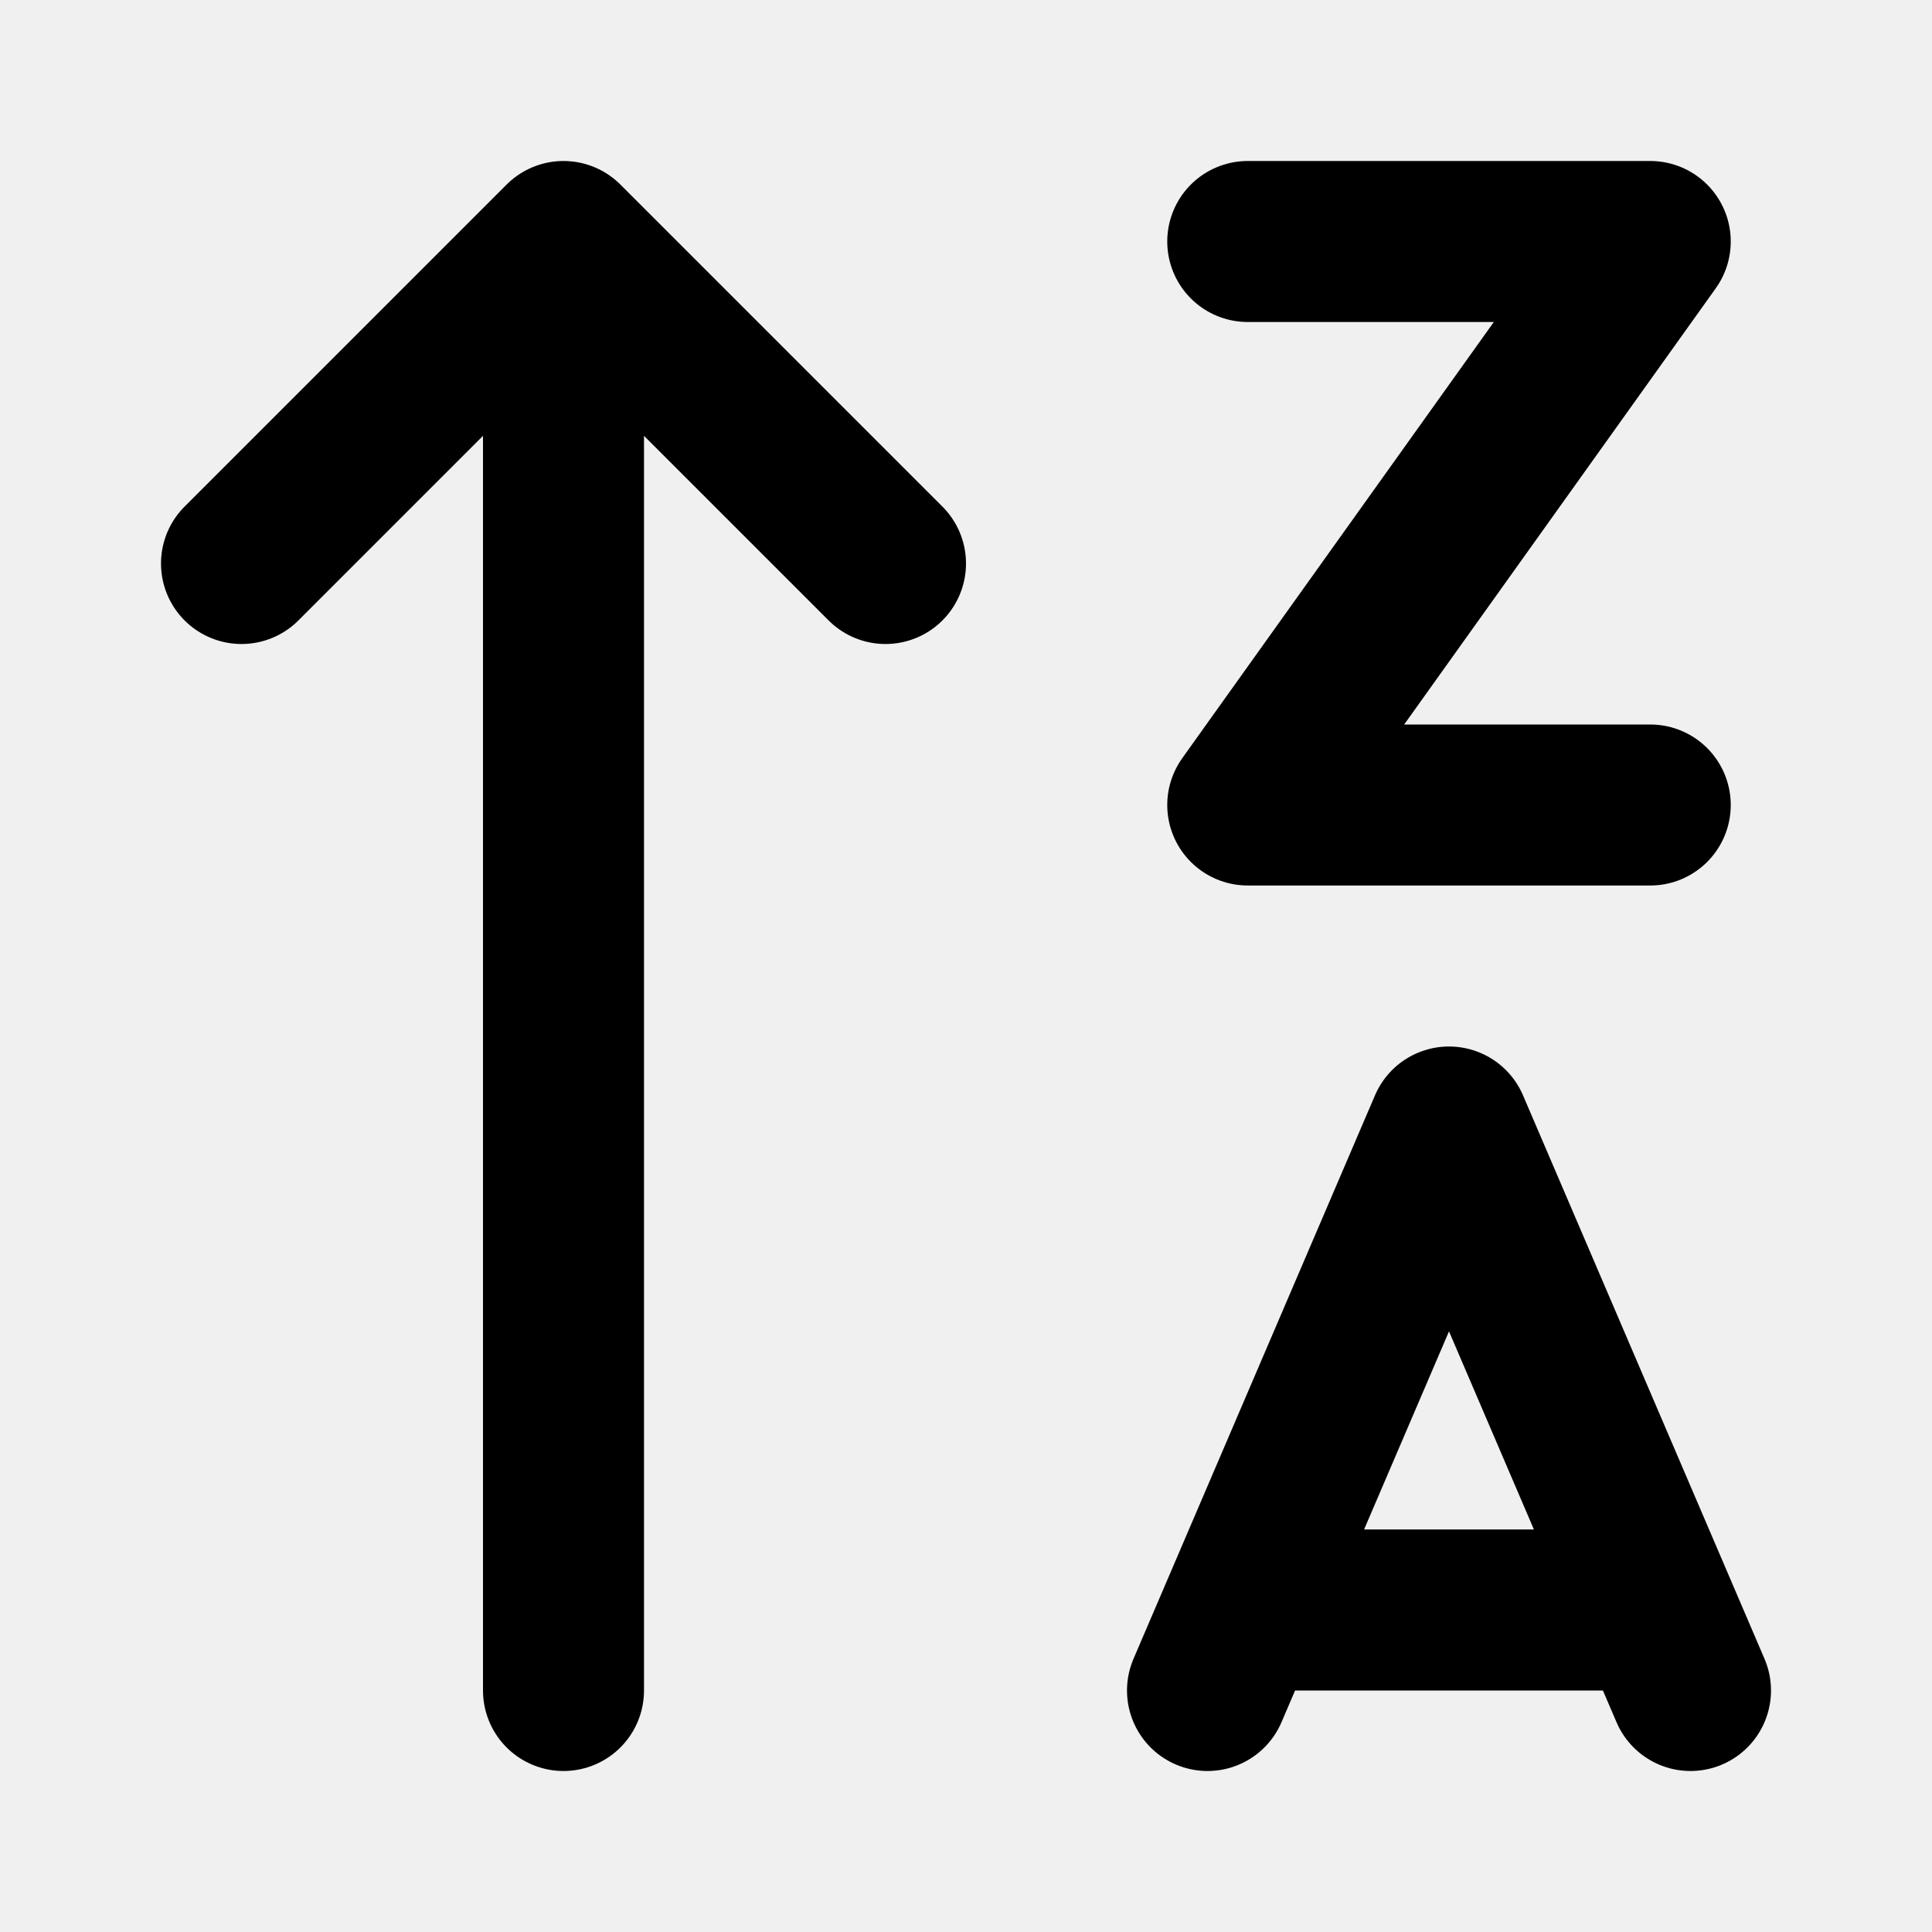
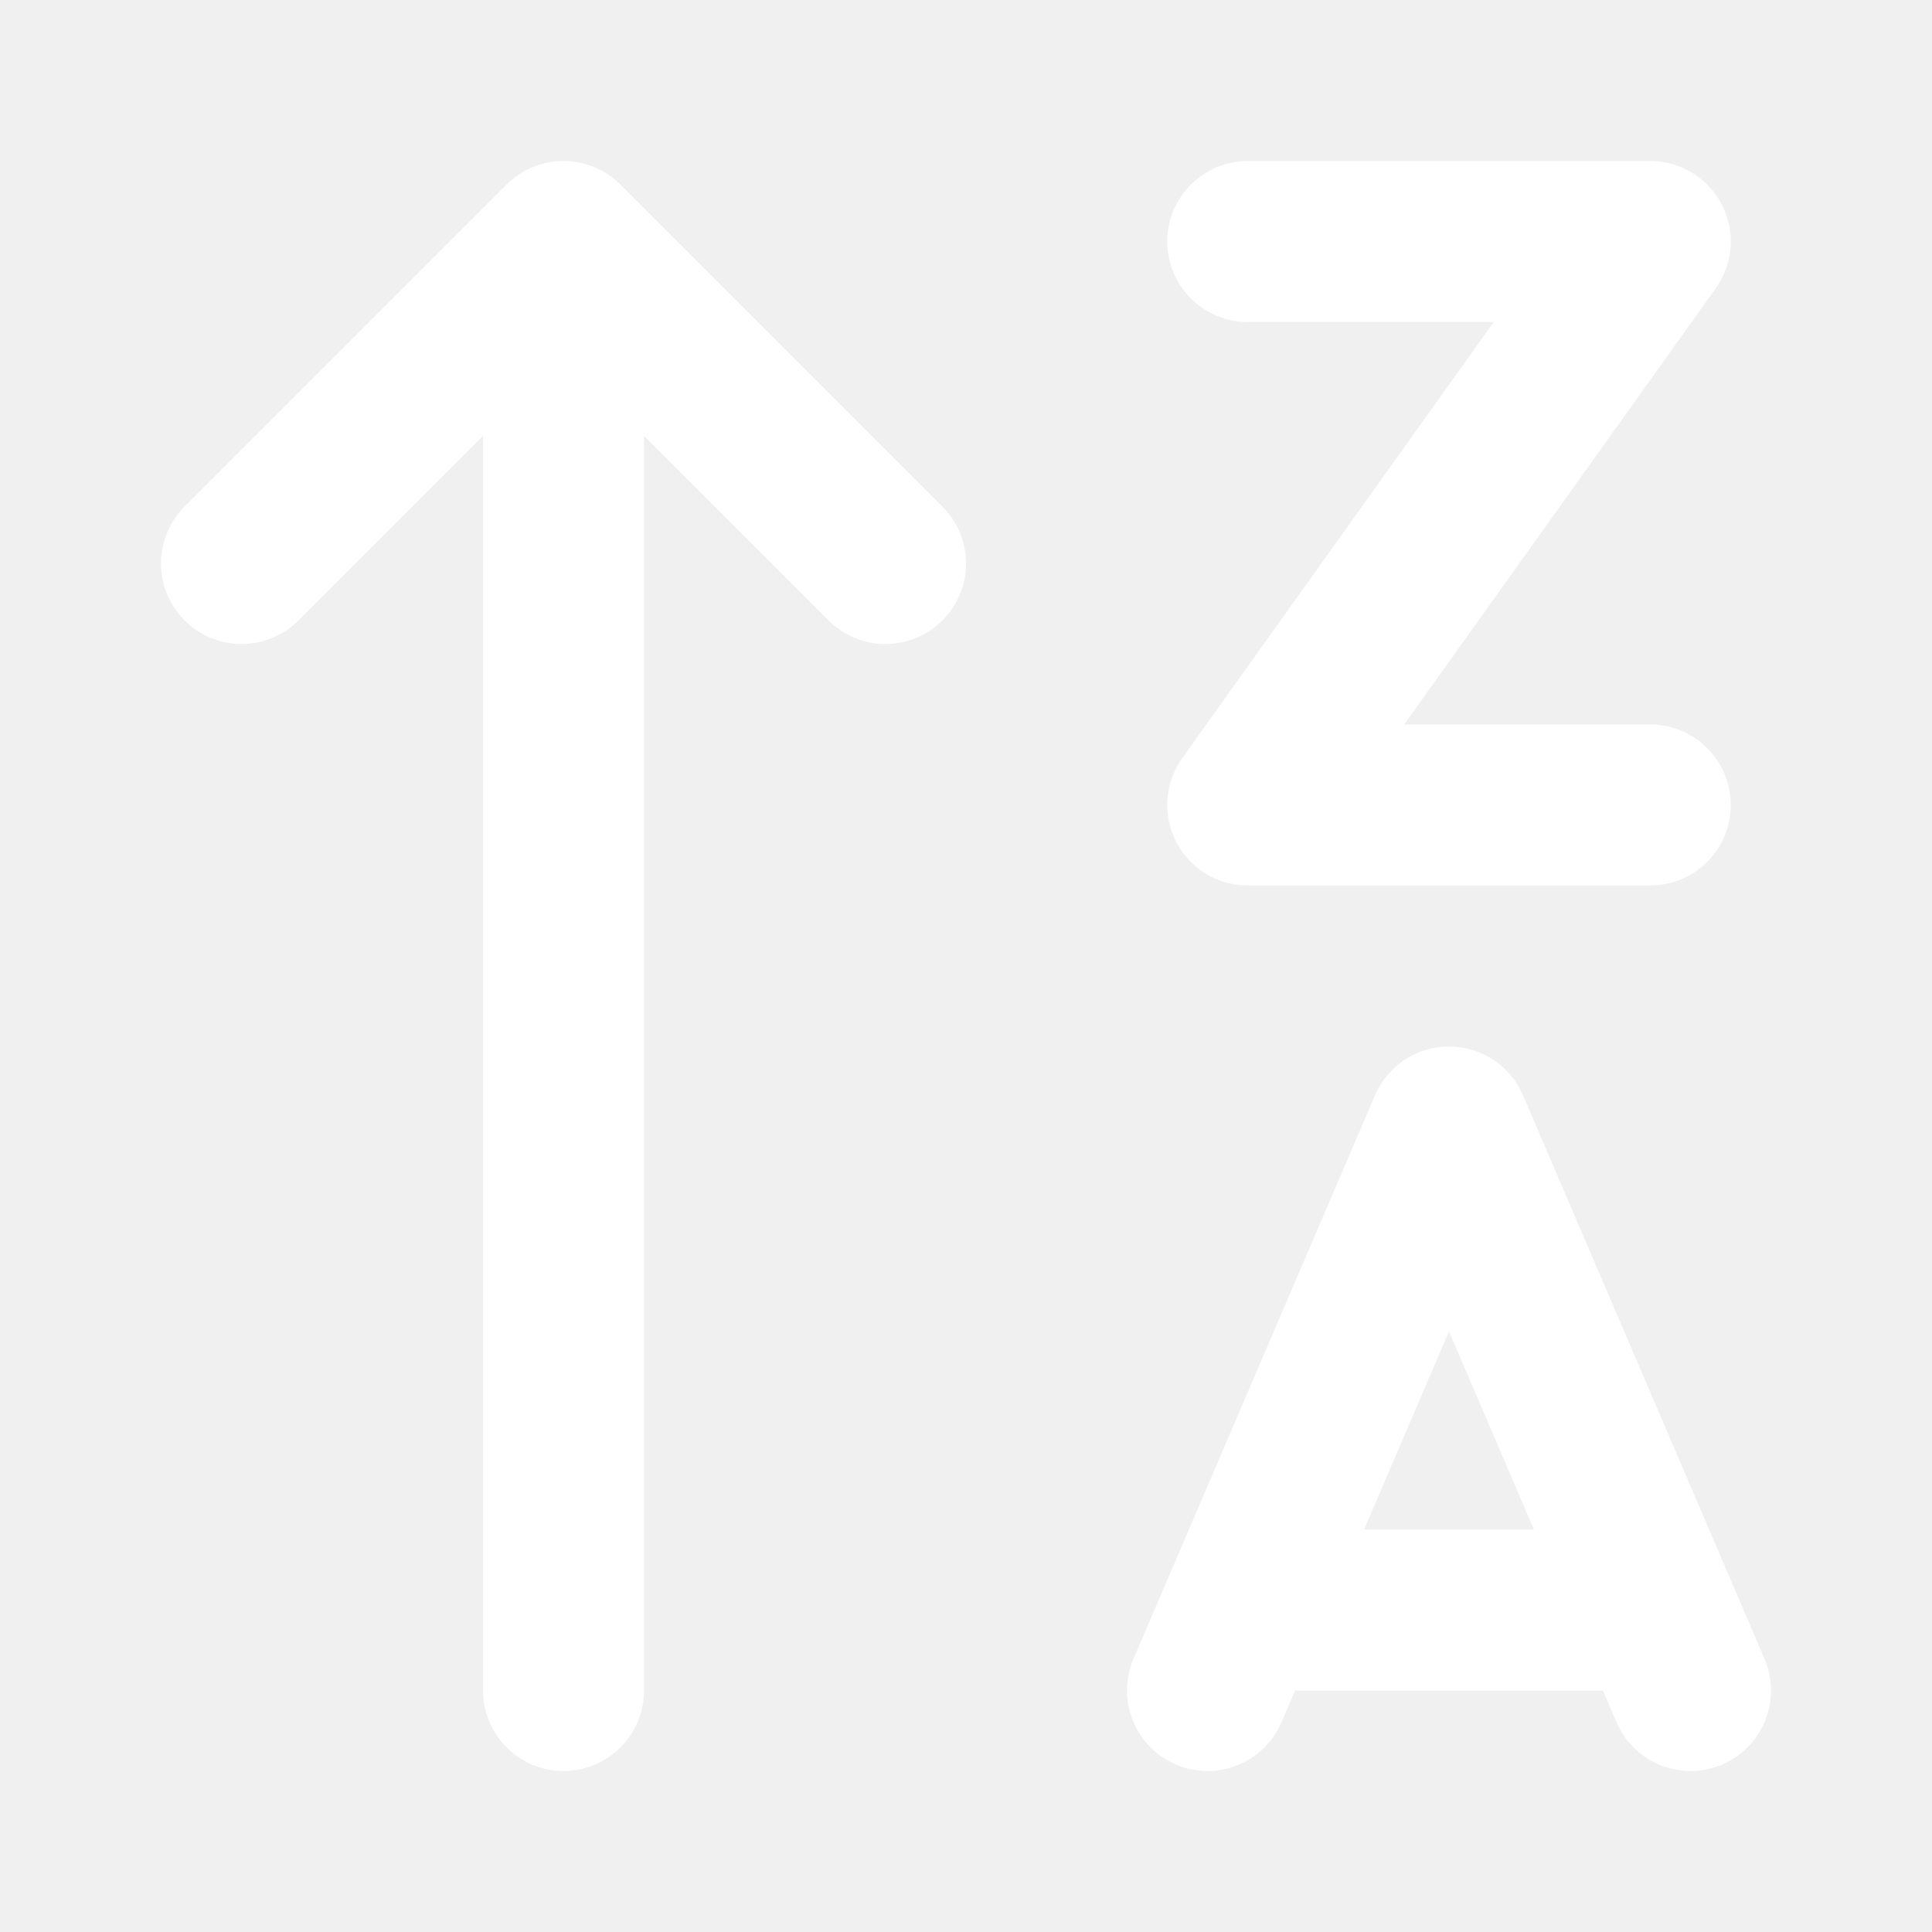
- <svg xmlns="http://www.w3.org/2000/svg" width="800px" height="800px" viewBox="0 0 24 24" fill="none">
-   <path d="M7 3V21M7 3L11 7M7 3L3 7M15.5 3H20.5L15.5 10H20.5M16 20H20M15 21L18 14L21 21" stroke="#000000" stroke-width="2" stroke-linecap="round" stroke-linejoin="round" />
+ <svg xmlns="http://www.w3.org/2000/svg" width="800" height="800" viewBox="0 0 800 800" fill="none">
+   <path d="M233.333 100V700M233.333 100L366.667 233.333M233.333 100L100 233.333M516.667 100H683.333L516.667 333.333H683.333M533.333 666.667H666.667M500 700L600 466.667L700 700" stroke="white" stroke-width="66.667" stroke-linecap="round" stroke-linejoin="round" />
</svg>
